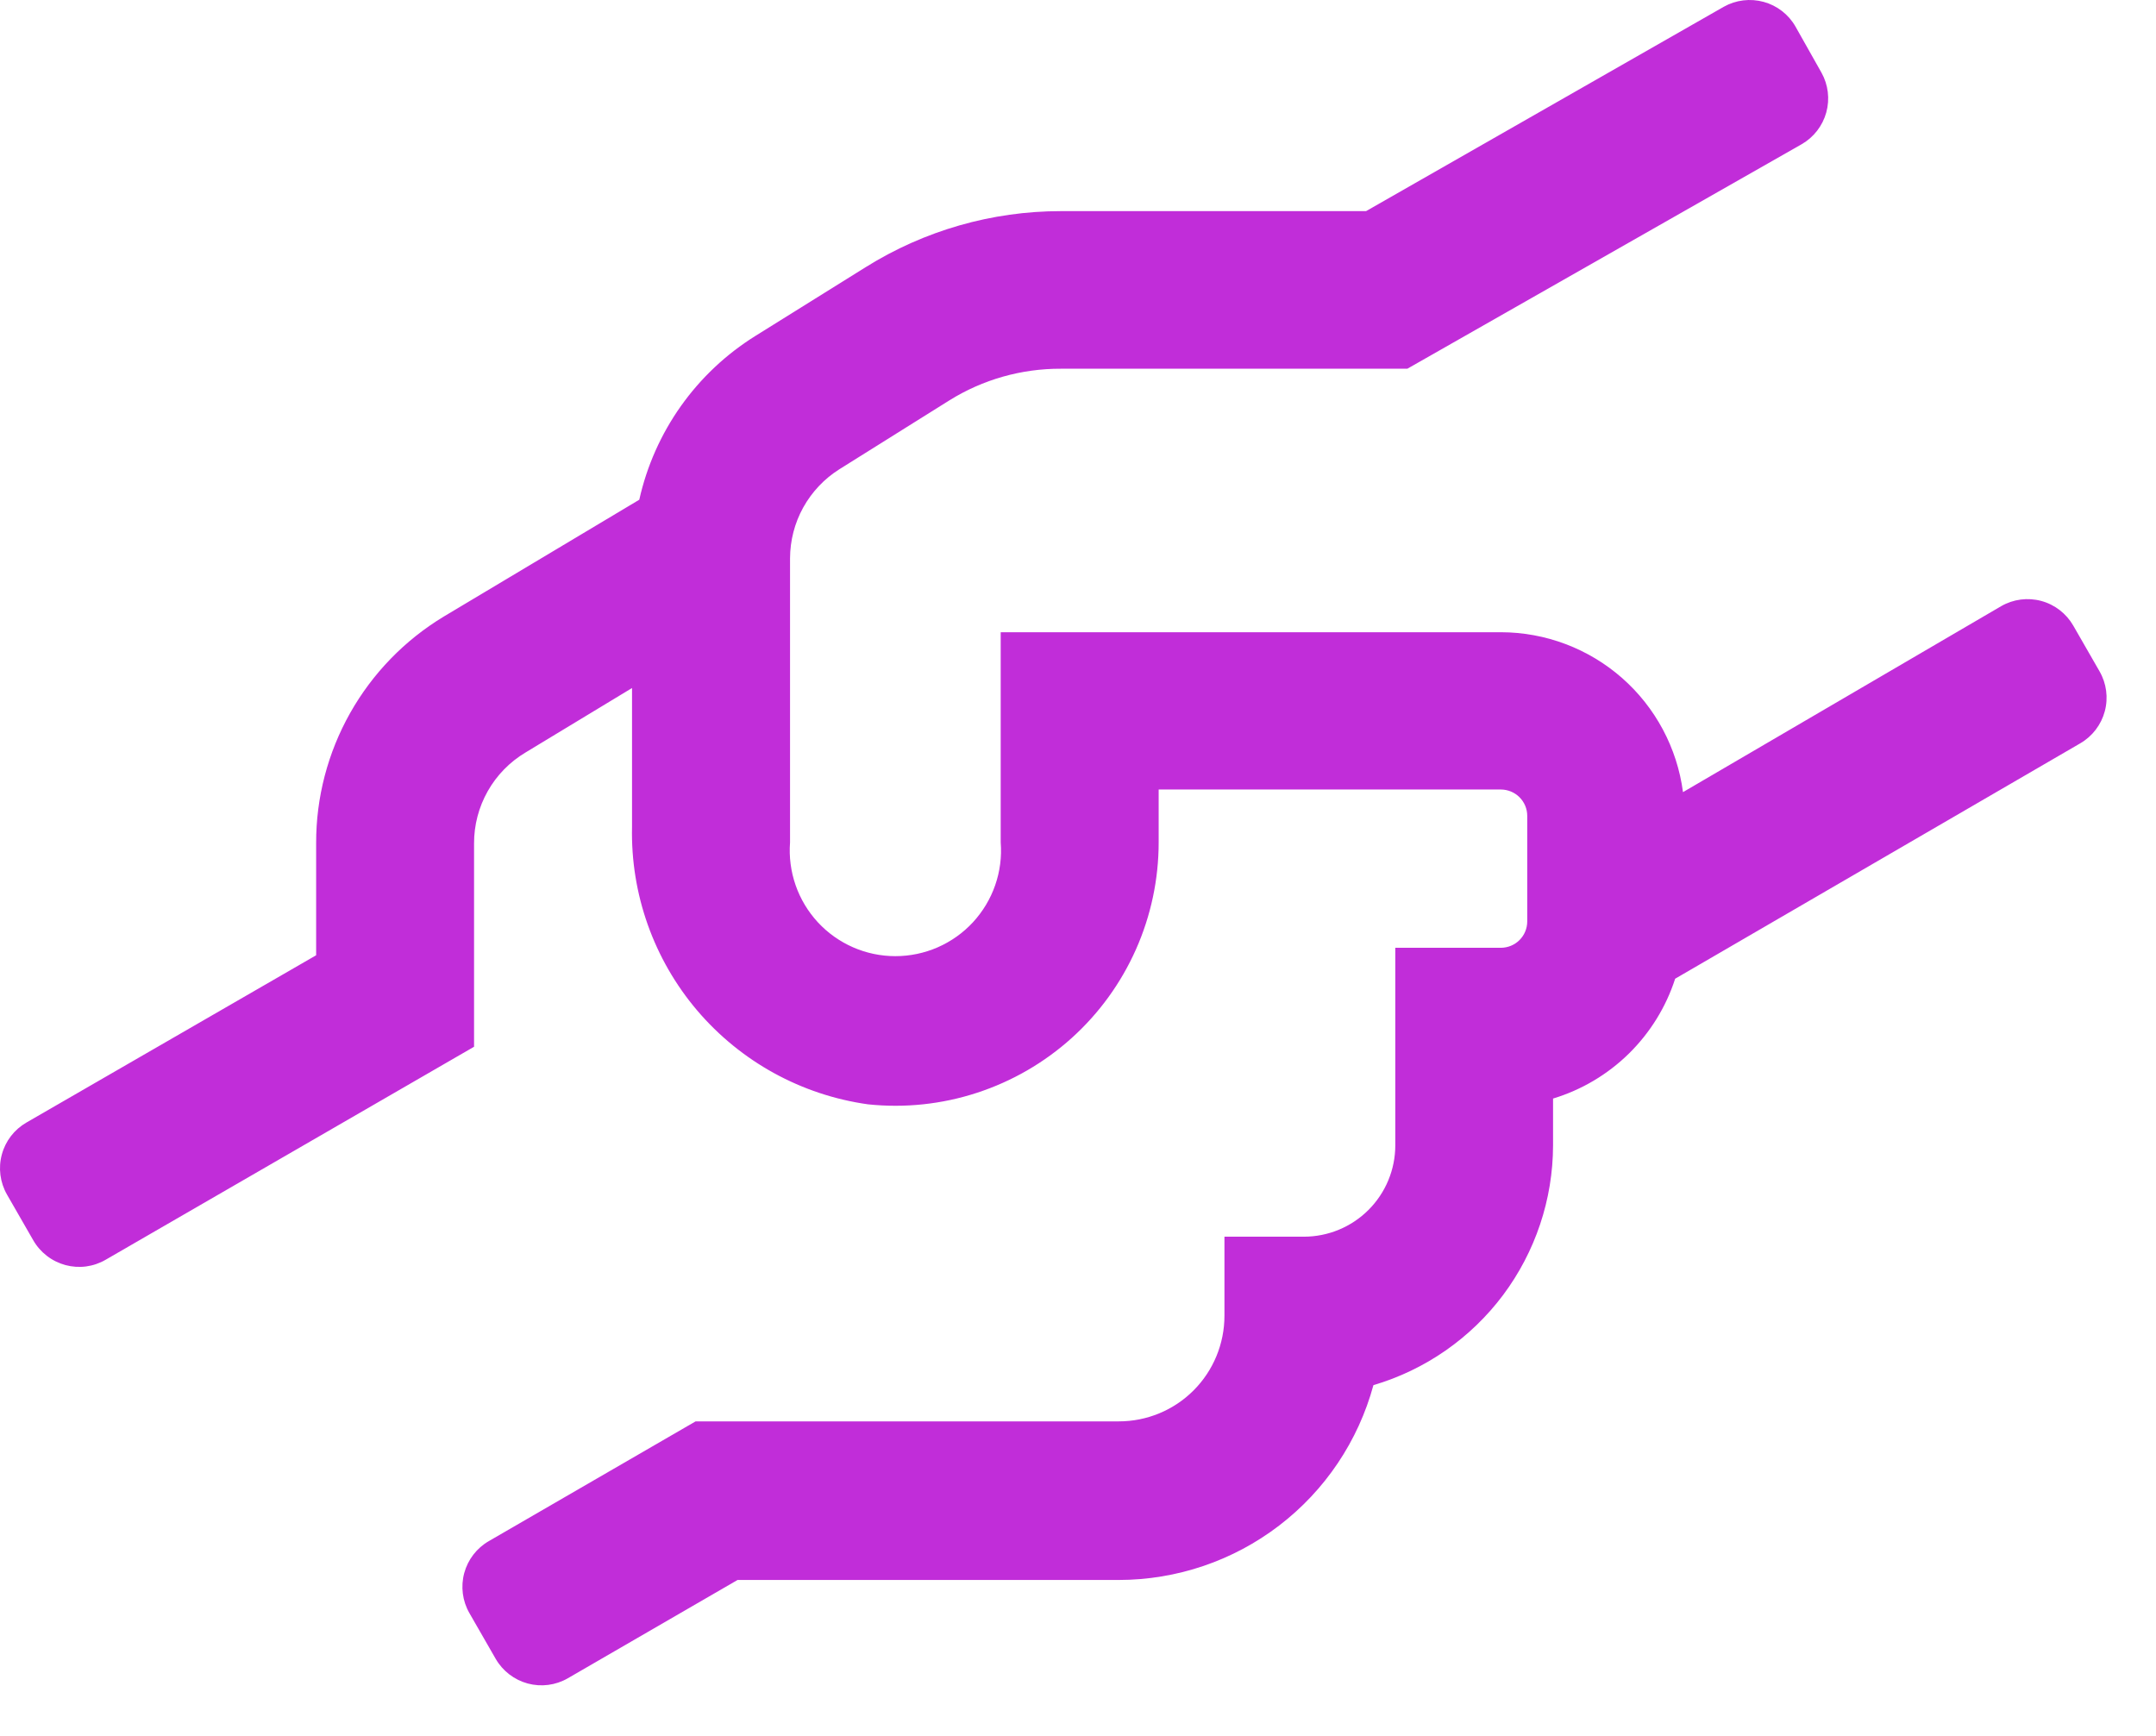
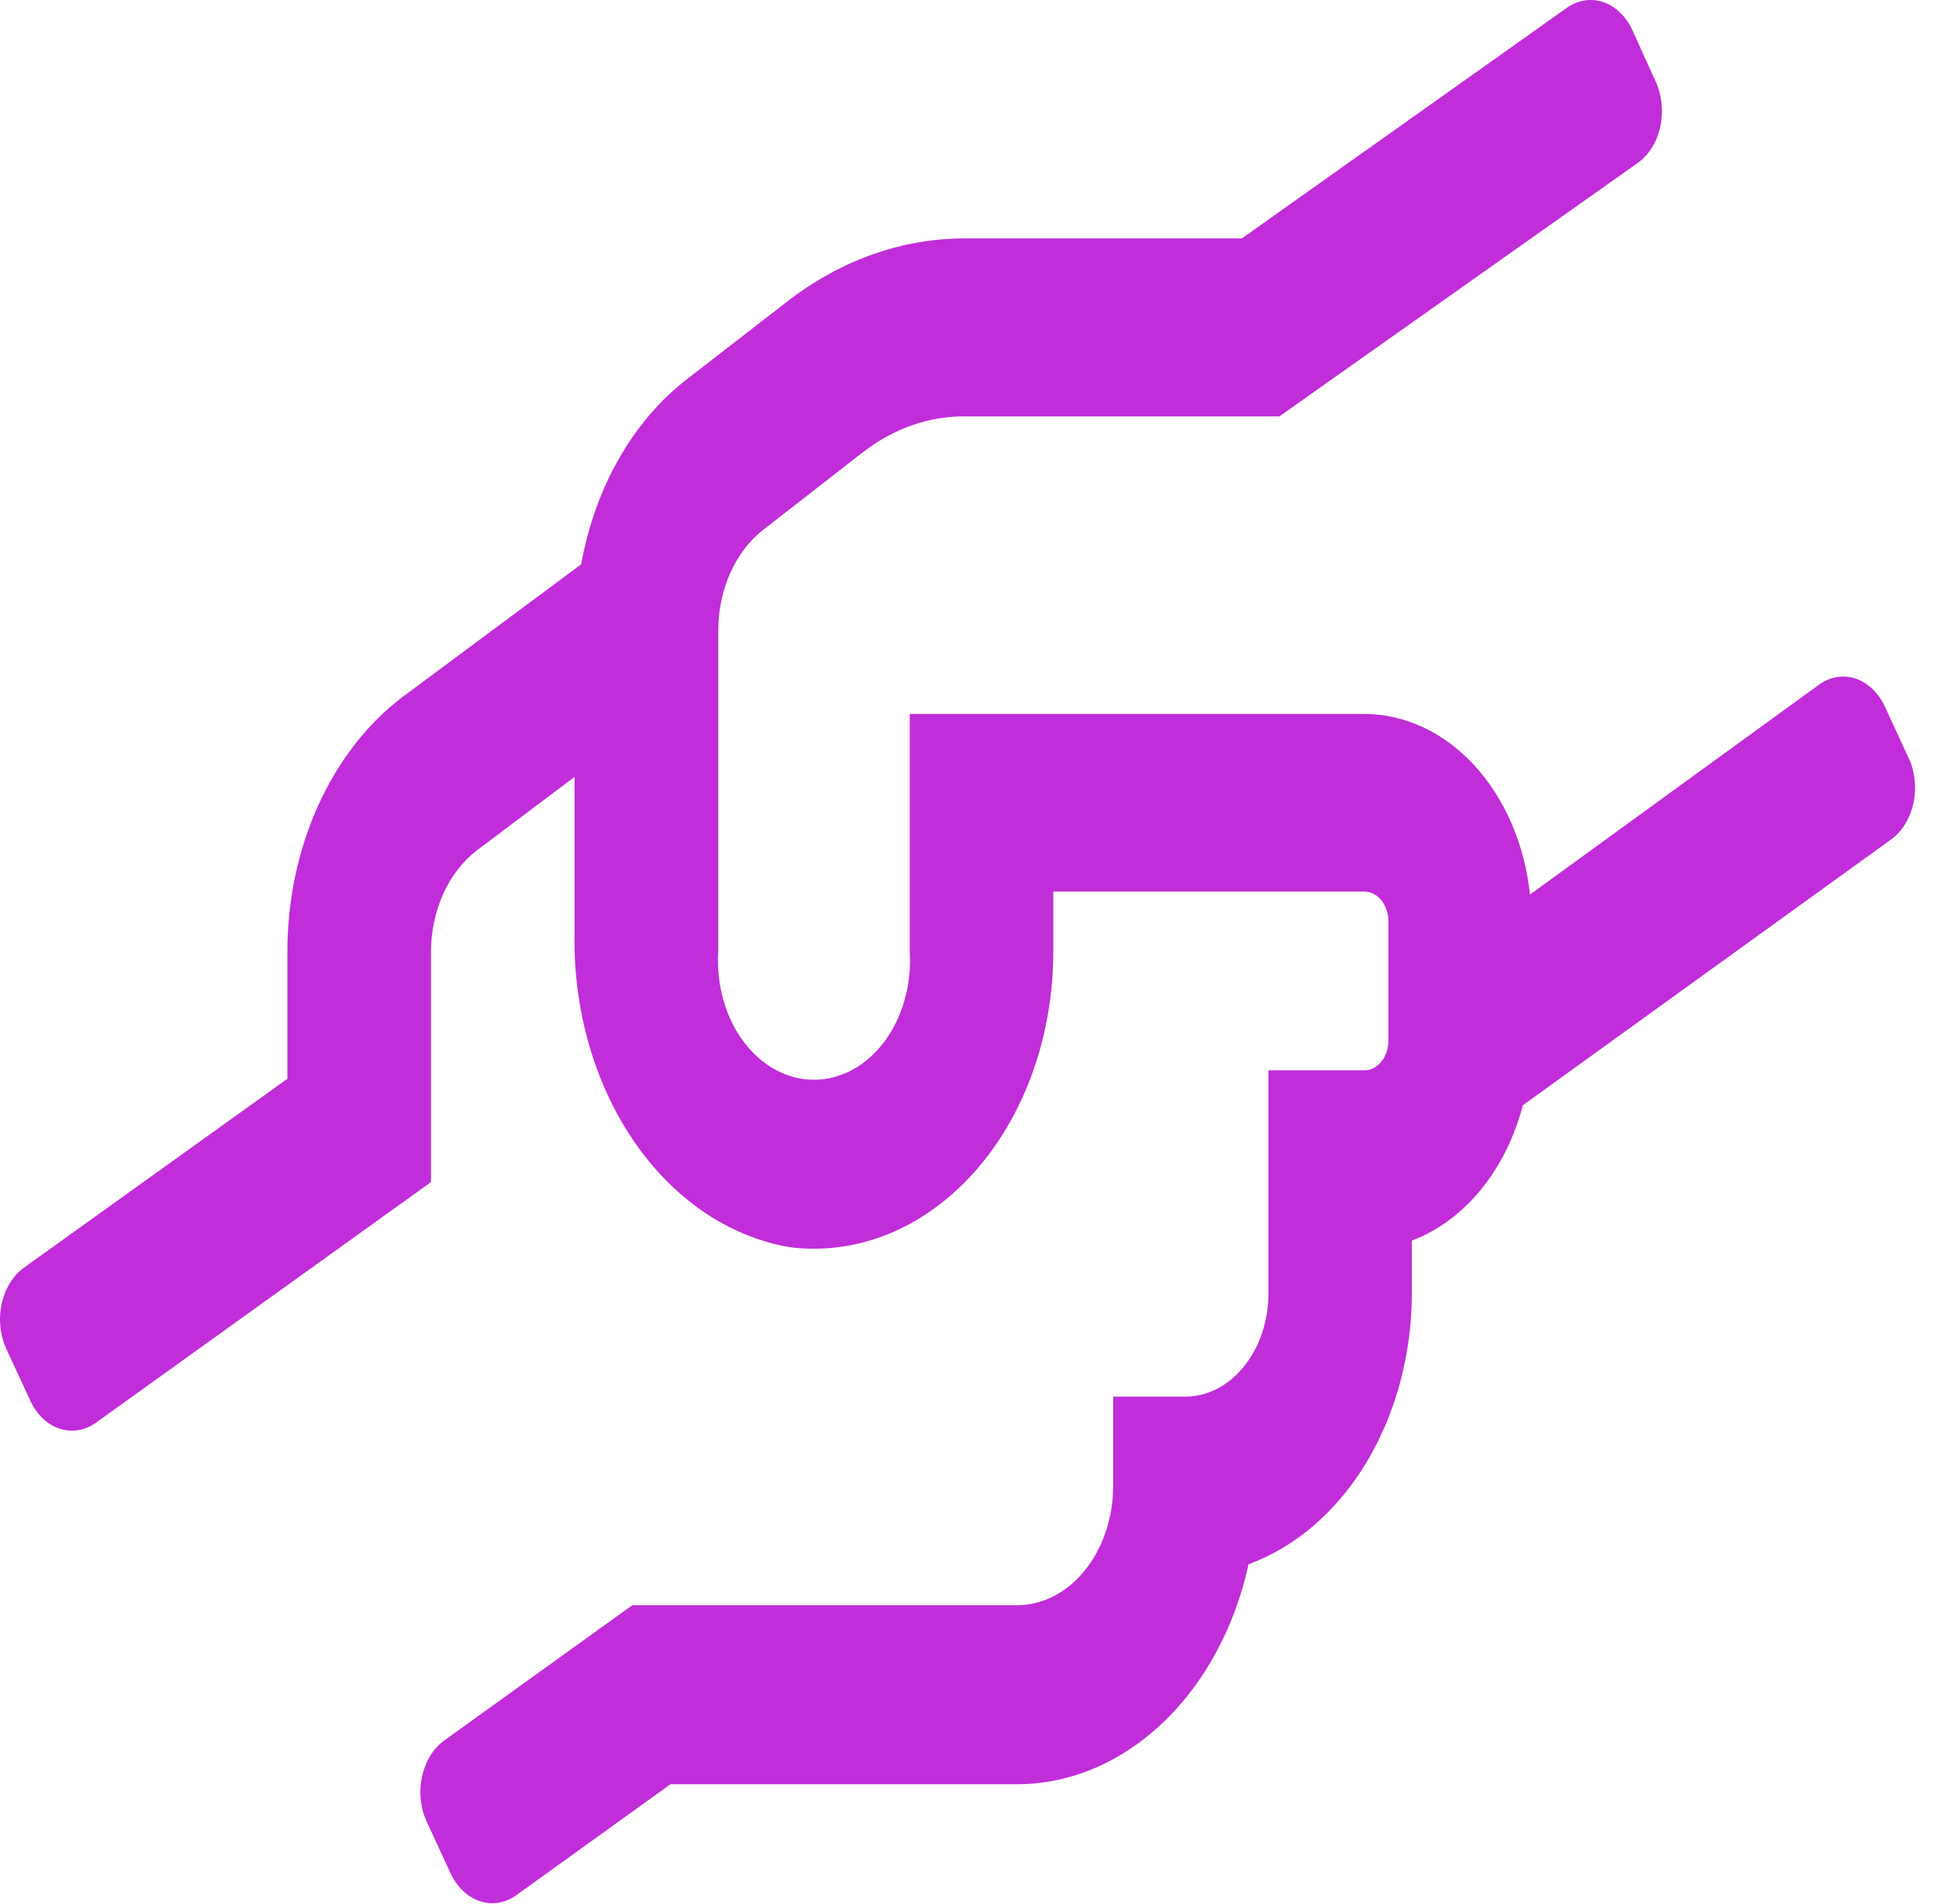
- <svg xmlns="http://www.w3.org/2000/svg" width="41" height="33" viewBox="0 0 41 33" fill="none">
-   <g id="hands-helping">
-     <path id="Path" d="M39.926 12.766L39.426 11.896C39.293 11.666 39.074 11.497 38.818 11.428C38.561 11.359 38.287 11.394 38.056 11.527L32.005 15.064C31.894 14.224 31.482 13.452 30.846 12.893C30.209 12.334 29.391 12.024 28.543 12.023H19.03V16.019C19.052 16.295 19.016 16.572 18.925 16.834C18.834 17.096 18.69 17.335 18.502 17.539C18.314 17.742 18.086 17.904 17.832 18.015C17.578 18.126 17.304 18.183 17.027 18.183C16.75 18.183 16.476 18.126 16.223 18.015C15.969 17.904 15.741 17.742 15.553 17.539C15.365 17.335 15.221 17.096 15.13 16.834C15.039 16.572 15.003 16.295 15.024 16.019V10.618C15.025 10.28 15.111 9.946 15.275 9.65C15.44 9.354 15.676 9.103 15.963 8.923L18.052 7.615C18.688 7.218 19.424 7.009 20.174 7.012H26.763L34.261 2.743C34.491 2.611 34.659 2.394 34.73 2.138C34.8 1.883 34.767 1.61 34.637 1.379L34.144 0.505C34.013 0.275 33.795 0.106 33.54 0.036C33.284 -0.034 33.011 -0.001 32.78 0.129L25.978 4.015H20.175C18.863 4.015 17.578 4.384 16.465 5.079L14.367 6.387C13.81 6.734 13.328 7.187 12.948 7.723C12.569 8.258 12.3 8.863 12.157 9.503L8.439 11.725C7.697 12.173 7.084 12.805 6.658 13.56C6.233 14.315 6.01 15.166 6.012 16.033V18.166L0.503 21.347C0.272 21.48 0.104 21.698 0.035 21.955C-0.035 22.212 0.001 22.486 0.133 22.717L0.633 23.587C0.699 23.702 0.787 23.802 0.892 23.883C0.997 23.964 1.117 24.023 1.245 24.058C1.373 24.092 1.506 24.101 1.637 24.084C1.769 24.066 1.895 24.023 2.01 23.956L9.015 19.906V16.039C9.014 15.691 9.104 15.349 9.275 15.046C9.446 14.743 9.693 14.49 9.992 14.311L12.019 13.084V15.725C11.991 17.002 12.432 18.244 13.259 19.217C14.087 20.189 15.242 20.824 16.507 21.001C17.205 21.074 17.91 21 18.577 20.782C19.244 20.565 19.858 20.21 20.38 19.74C20.901 19.27 21.317 18.696 21.602 18.055C21.887 17.414 22.034 16.72 22.034 16.019V15.014H28.543C28.676 15.015 28.803 15.068 28.896 15.161C28.99 15.255 29.043 15.382 29.043 15.514V17.523C29.043 17.656 28.99 17.783 28.896 17.877C28.803 17.97 28.676 18.023 28.543 18.024H26.534V21.779C26.534 22.24 26.351 22.683 26.024 23.009C25.698 23.335 25.256 23.518 24.794 23.518H23.285V25.021C23.285 25.554 23.074 26.065 22.697 26.442C22.32 26.819 21.809 27.03 21.276 27.03H13.228L9.296 29.307C9.066 29.439 8.898 29.658 8.828 29.915C8.759 30.172 8.794 30.446 8.927 30.677L9.427 31.547C9.56 31.777 9.779 31.945 10.036 32.015C10.293 32.084 10.566 32.049 10.797 31.916L14.026 30.046H21.276C22.378 30.045 23.449 29.682 24.324 29.012C25.199 28.343 25.829 27.404 26.118 26.341C27.102 26.051 27.966 25.451 28.582 24.63C29.197 23.808 29.531 22.811 29.534 21.785V20.891C30.076 20.727 30.57 20.434 30.975 20.037C31.379 19.64 31.682 19.151 31.856 18.612L39.559 14.136C39.789 14.003 39.957 13.784 40.026 13.527C40.095 13.27 40.059 12.997 39.926 12.766Z" fill="#C12DD9" />
-   </g>
+ <svg xmlns="http://www.w3.org/2000/svg" width="35" height="34" viewBox="0 0 35 34" fill="none">
+   <path d="M34.084 13.54L33.657 12.617C33.543 12.373 33.356 12.194 33.137 12.12C32.918 12.047 32.684 12.085 32.487 12.225L27.321 15.977C27.227 15.086 26.875 14.268 26.332 13.674C25.788 13.081 25.09 12.753 24.366 12.751H16.245V16.989C16.264 17.282 16.233 17.577 16.155 17.854C16.078 18.132 15.955 18.386 15.794 18.602C15.634 18.817 15.439 18.989 15.222 19.107C15.006 19.224 14.772 19.285 14.536 19.285C14.299 19.285 14.065 19.224 13.849 19.107C13.632 18.989 13.437 18.817 13.277 18.602C13.116 18.386 12.993 18.132 12.916 17.854C12.838 17.577 12.807 17.282 12.826 16.989V11.262C12.826 10.903 12.9 10.549 13.04 10.235C13.18 9.92 13.382 9.655 13.627 9.464L15.41 8.076C15.953 7.656 16.581 7.434 17.221 7.437H22.846L29.247 2.909C29.443 2.769 29.587 2.539 29.647 2.268C29.707 1.997 29.679 1.707 29.568 1.462L29.148 0.535C29.035 0.292 28.85 0.113 28.631 0.038C28.413 -0.036 28.18 -0.001 27.983 0.137L22.176 4.258H17.223C16.103 4.258 15.005 4.65 14.055 5.387L12.265 6.774C11.789 7.142 11.377 7.623 11.053 8.191C10.729 8.758 10.5 9.4 10.378 10.079L7.204 12.436C6.571 12.911 6.047 13.581 5.684 14.382C5.321 15.182 5.131 16.086 5.132 17.005V19.267L0.429 22.64C0.233 22.781 0.089 23.014 0.03 23.286C-0.03 23.558 0.001 23.849 0.114 24.094L0.541 25.016C0.597 25.138 0.672 25.245 0.761 25.331C0.851 25.417 0.953 25.48 1.063 25.516C1.172 25.552 1.286 25.562 1.398 25.543C1.51 25.525 1.618 25.479 1.716 25.408L7.696 21.113V17.011C7.695 16.642 7.772 16.279 7.918 15.958C8.064 15.637 8.275 15.368 8.529 15.178L10.26 13.876V16.678C10.236 18.032 10.613 19.35 11.319 20.381C12.025 21.413 13.012 22.086 14.091 22.274C14.687 22.351 15.289 22.272 15.859 22.042C16.428 21.811 16.952 21.435 17.397 20.937C17.842 20.438 18.198 19.829 18.441 19.15C18.684 18.47 18.81 17.734 18.809 16.989V15.924H24.366C24.479 15.925 24.588 15.981 24.668 16.08C24.748 16.18 24.793 16.314 24.793 16.455V18.585C24.793 18.726 24.748 18.861 24.668 18.96C24.588 19.059 24.479 19.116 24.366 19.116H22.651V23.099C22.651 23.588 22.495 24.057 22.216 24.403C21.938 24.75 21.56 24.944 21.166 24.944H19.878V26.538C19.878 27.103 19.697 27.645 19.375 28.044C19.054 28.444 18.618 28.669 18.163 28.669H11.292L7.936 31.083C7.739 31.224 7.596 31.456 7.536 31.728C7.477 32.001 7.507 32.291 7.62 32.536L8.047 33.459C8.161 33.703 8.348 33.882 8.567 33.955C8.786 34.029 9.02 33.991 9.217 33.851L11.973 31.867H18.163C19.103 31.866 20.017 31.48 20.764 30.77C21.511 30.06 22.049 29.065 22.296 27.938C23.136 27.63 23.874 26.993 24.399 26.122C24.924 25.251 25.209 24.193 25.212 23.105V22.157C25.675 21.983 26.097 21.672 26.442 21.251C26.787 20.831 27.045 20.312 27.194 19.74L33.77 14.993C33.966 14.852 34.109 14.619 34.168 14.347C34.227 14.075 34.197 13.784 34.084 13.54Z" fill="#C12DD9" />
</svg>
